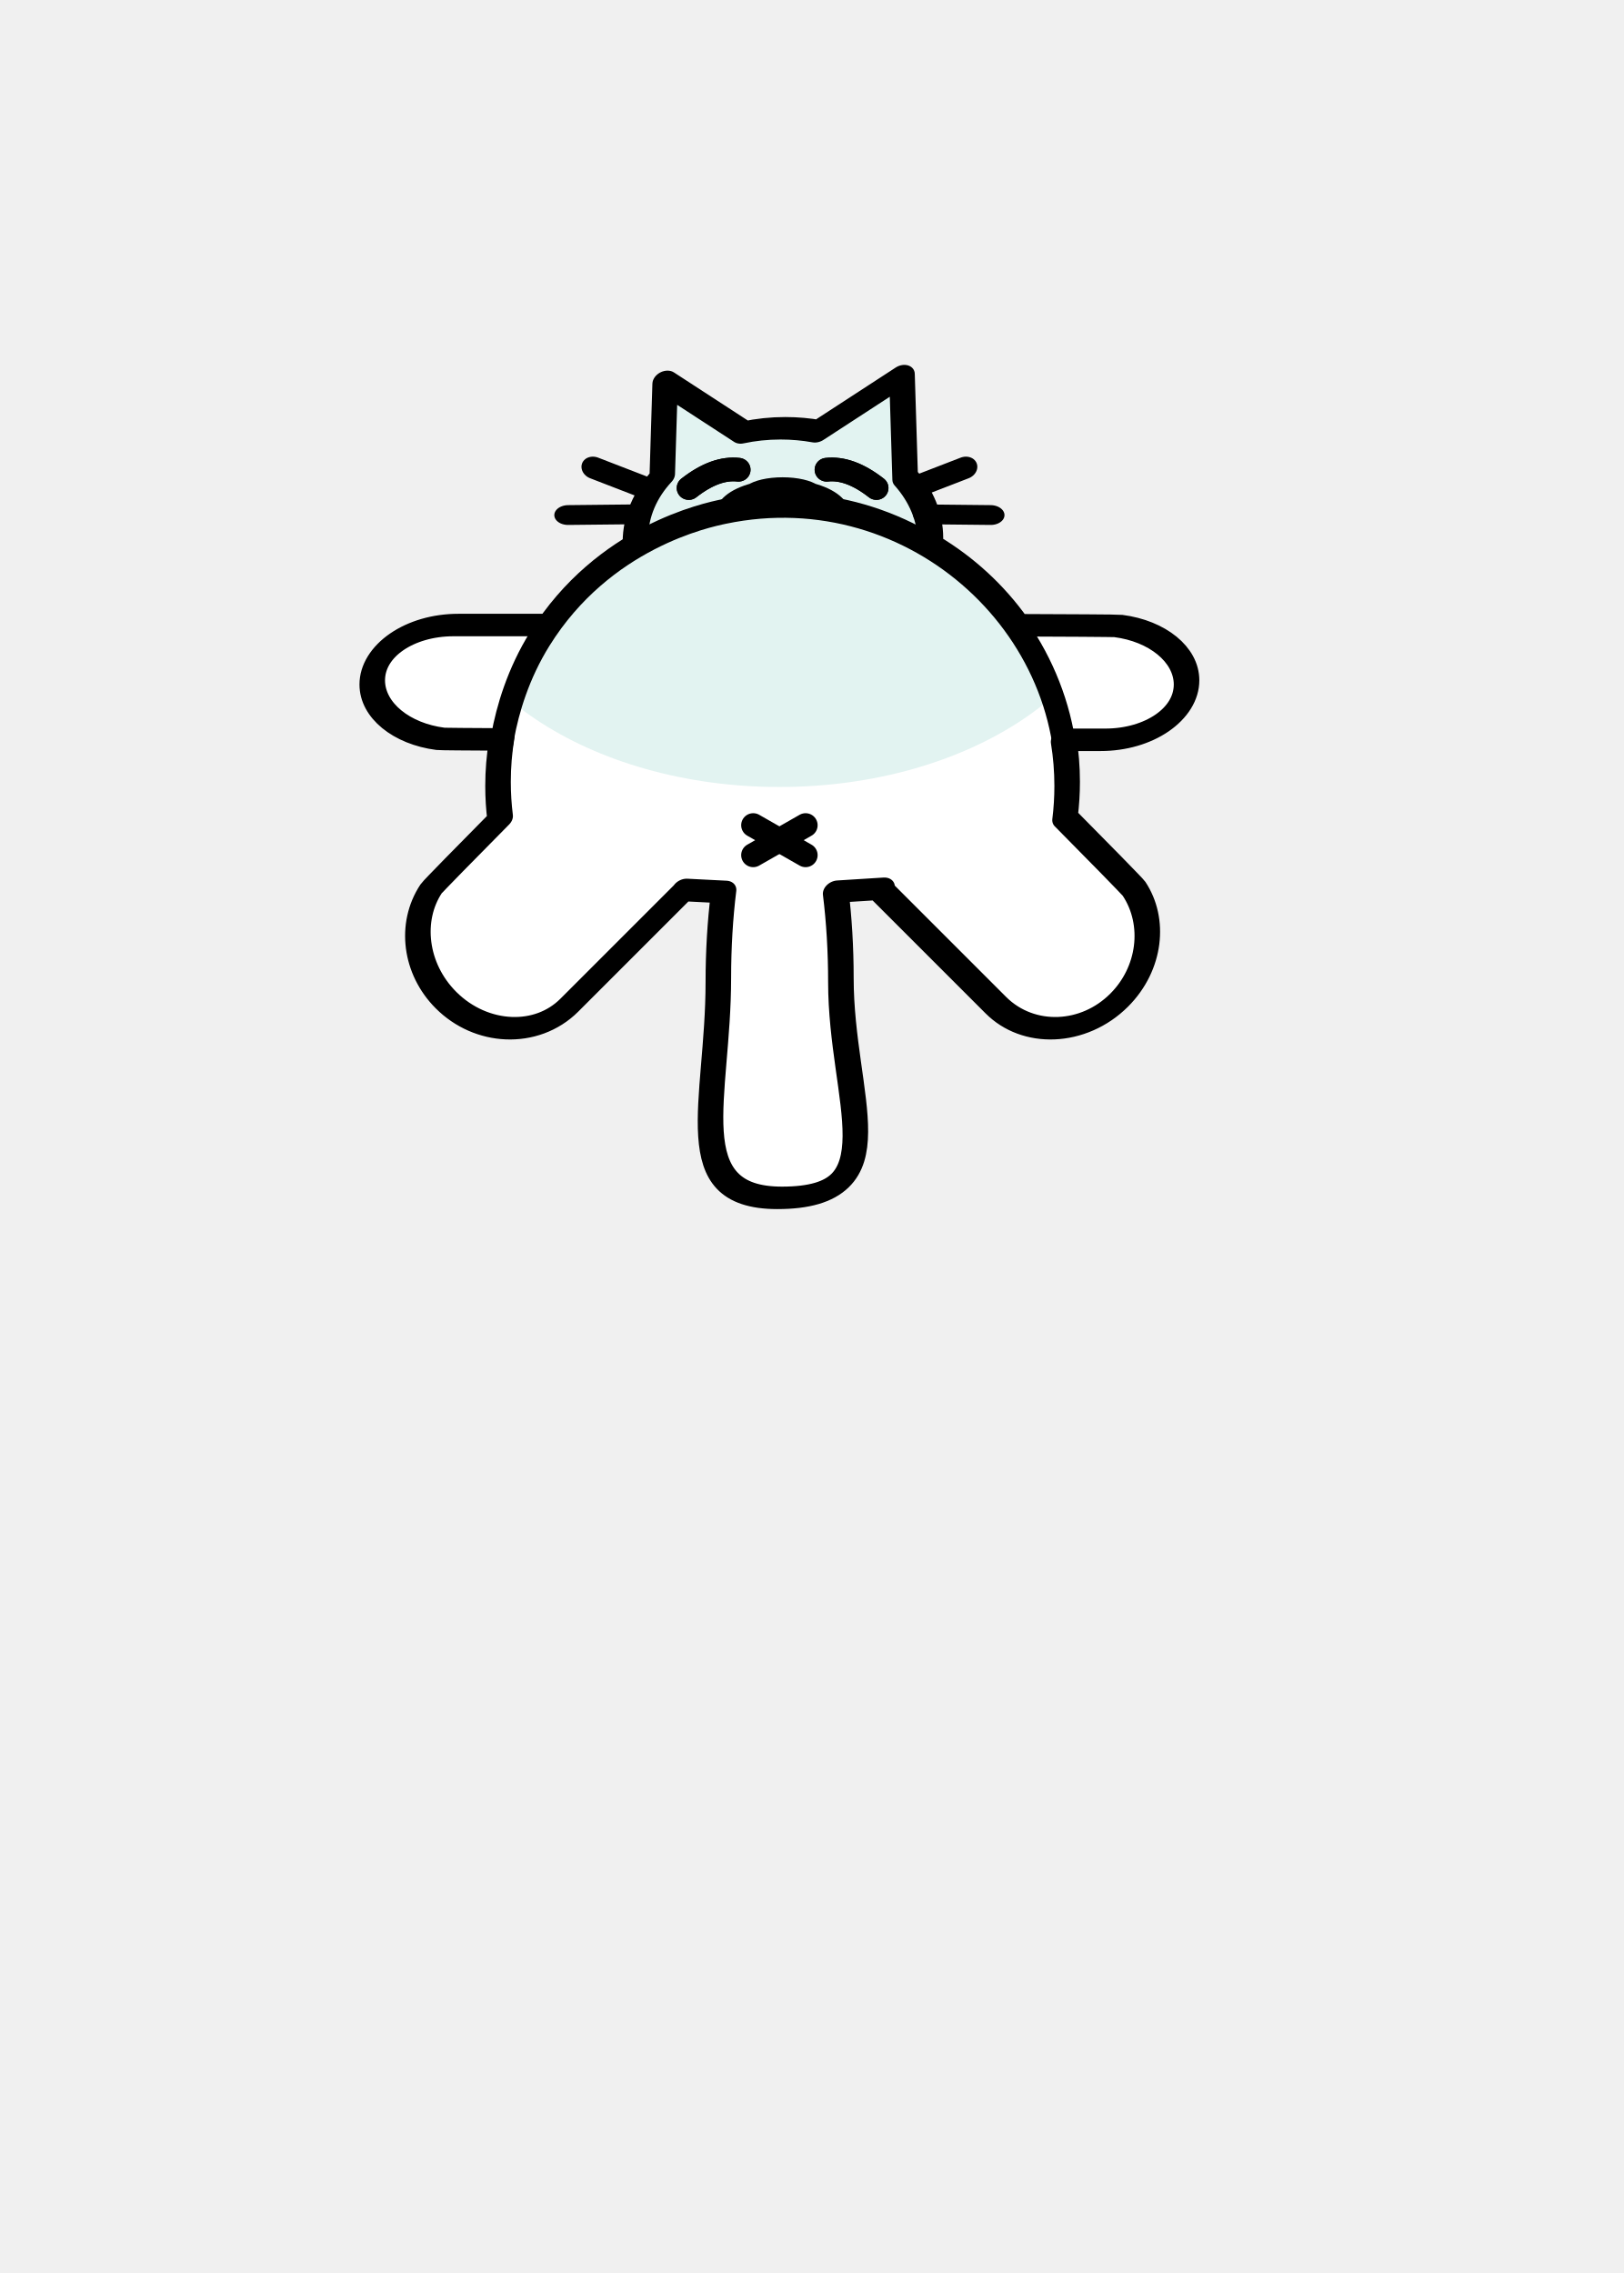
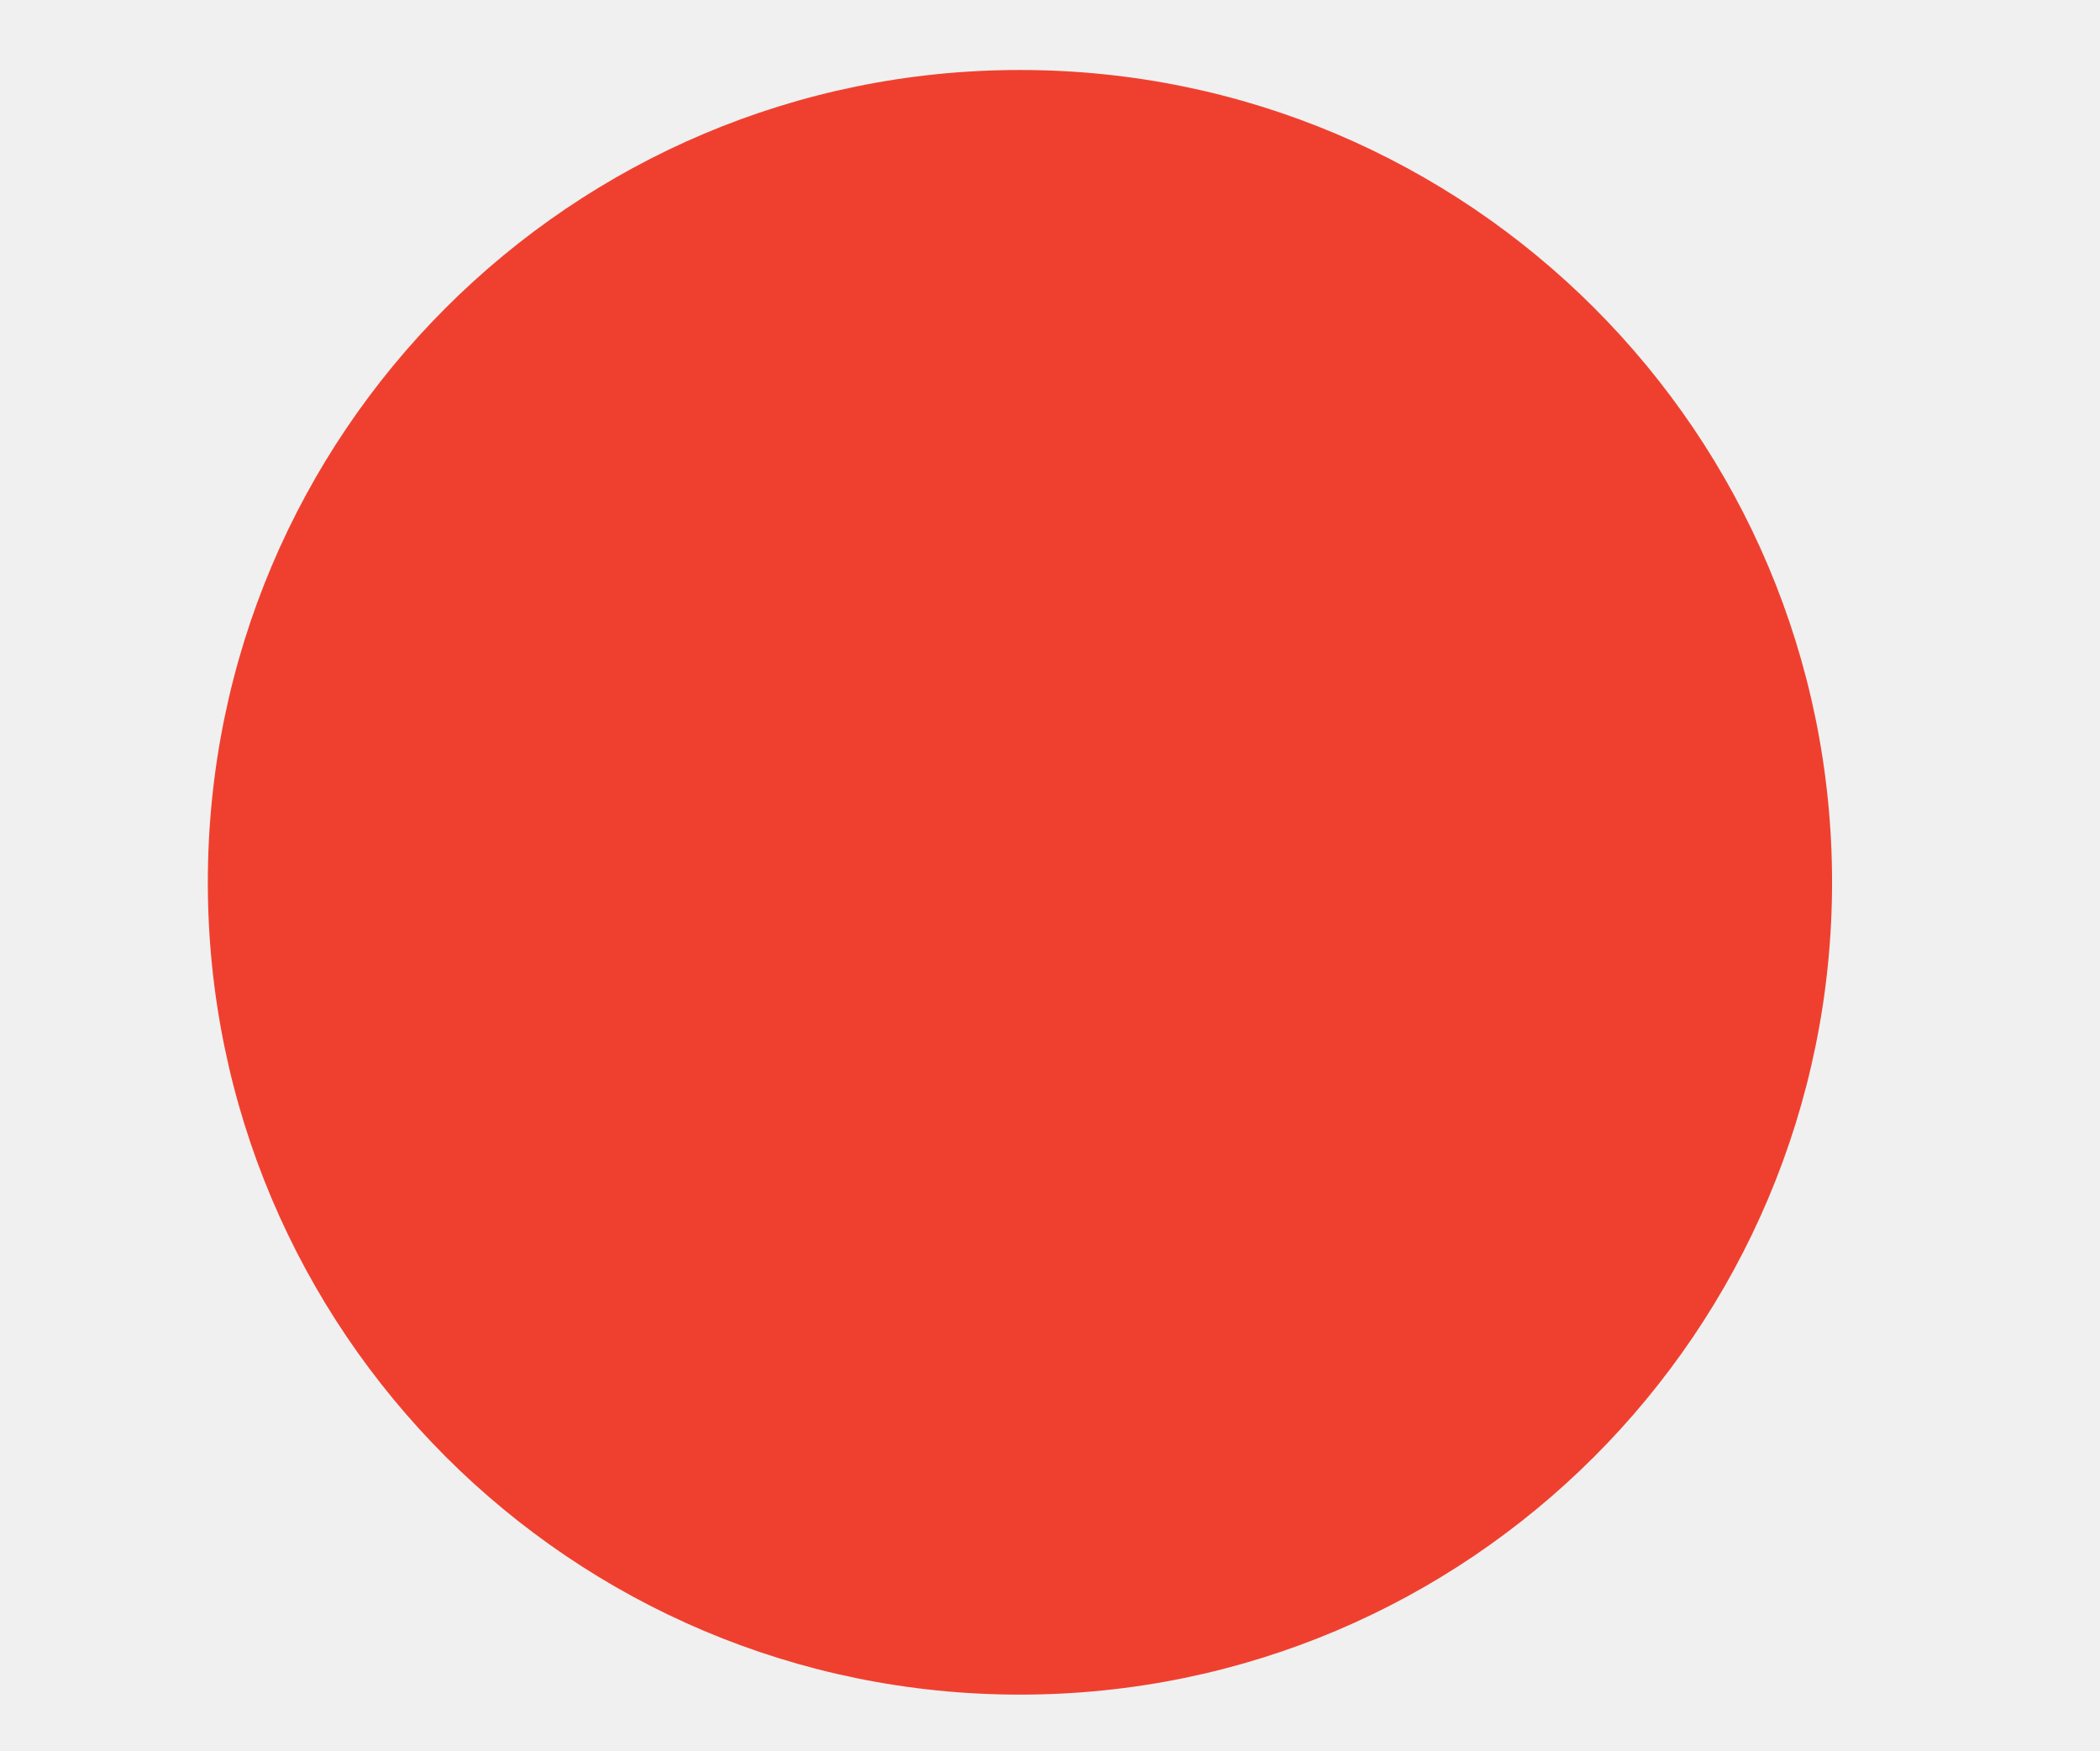
- <svg xmlns="http://www.w3.org/2000/svg" width="100%" height="100%" viewBox="0 0 3000 4200" version="1.1" xml:space="preserve" style="fill-rule:evenodd;clip-rule:evenodd;stroke-linecap:round;stroke-linejoin:round;stroke-miterlimit:1.5;">
-   <g transform="matrix(0.886321,-0.463071,0.368954,0.70618,-170.298,766.962)">
-     <path d="M625.119,1464.46C632.407,1439.93 640.984,1415.72 650.882,1391.94C663.838,1360.82 678.577,1331.6 694.87,1304.37C642.018,1269.31 598.117,1240 595.175,1237.42C535.897,1185.55 507.752,1105.91 531.761,1048.23C558.862,983.131 642.219,970.508 717.79,1020.06L870.094,1119.93C935.007,1078.4 1006.74,1054.23 1080.3,1049.31C1081.63,1045.58 1083.05,1041.89 1084.57,1038.24C1105.02,989.112 1140.22,954.214 1183.43,934.975L1268.59,744.984L1352.61,932.425C1375.79,940.508 1399.03,951.939 1421.75,966.84C1441.05,979.497 1458.93,993.969 1475.23,1009.85L1661.35,987.488L1579.76,1199.21C1590.62,1253.07 1587.46,1307.36 1567.63,1355C1565.99,1358.92 1564.27,1362.76 1562.45,1366.5C1600.9,1444.89 1625.82,1532.25 1635.63,1622.47C1712.69,1673.43 1797.68,1729.83 1801.81,1733.45C1861.09,1785.33 1889.23,1864.97 1865.23,1922.64C1838.12,1987.74 1754.77,2000.37 1679.2,1950.81L1614.79,1908.58C1606.33,1940.63 1595.71,1972.22 1582.86,2003.08C1572.96,2026.86 1562.02,2049.52 1550.15,2071.04C1575.3,2173.67 1602.16,2284.26 1602.67,2290.49C1610.27,2381.79 1561.32,2472.52 1483.07,2503.33C1394.74,2538.1 1302.32,2483.43 1276.8,2381.32L1186.77,2021.09L1190.06,2019.8L1111.53,1975.97C1093.47,2036.66 1070.69,2100.37 1044.61,2163.03C941.701,2410.24 954.78,2674.3 757.817,2545.15C591.785,2436.27 741.027,2278.65 843.933,2031.44C869.945,1968.96 898.52,1909.27 927.804,1856.11L865.205,1809.84L865.32,1810.3L578.306,1923.29C496.95,1955.32 408.407,1891.32 380.702,1780.46C356.159,1682.25 387.544,1580 451.59,1535.68C455.96,1532.66 543.63,1497.17 625.119,1464.46Z" style="fill:white;" />
-     <clipPath id="_clip1">
-       <path d="M625.119,1464.46C632.407,1439.93 640.984,1415.72 650.882,1391.94C663.838,1360.82 678.577,1331.6 694.87,1304.37C642.018,1269.31 598.117,1240 595.175,1237.42C535.897,1185.55 507.752,1105.91 531.761,1048.23C558.862,983.131 642.219,970.508 717.79,1020.06L870.094,1119.93C935.007,1078.4 1006.74,1054.23 1080.3,1049.31C1081.63,1045.58 1083.05,1041.89 1084.57,1038.24C1105.02,989.112 1140.22,954.214 1183.43,934.975L1268.59,744.984L1352.61,932.425C1375.79,940.508 1399.03,951.939 1421.75,966.84C1441.05,979.497 1458.93,993.969 1475.23,1009.85L1661.35,987.488L1579.76,1199.21C1590.62,1253.07 1587.46,1307.36 1567.63,1355C1565.99,1358.92 1564.27,1362.76 1562.45,1366.5C1600.9,1444.89 1625.82,1532.25 1635.63,1622.47C1712.69,1673.43 1797.68,1729.83 1801.81,1733.45C1861.09,1785.33 1889.23,1864.97 1865.23,1922.64C1838.12,1987.74 1754.77,2000.37 1679.2,1950.81L1614.79,1908.58C1606.33,1940.63 1595.71,1972.22 1582.86,2003.08C1572.96,2026.86 1562.02,2049.52 1550.15,2071.04C1575.3,2173.67 1602.16,2284.26 1602.67,2290.49C1610.27,2381.79 1561.32,2472.52 1483.07,2503.33C1394.74,2538.1 1302.32,2483.43 1276.8,2381.32L1186.77,2021.09L1190.06,2019.8L1111.53,1975.97C1093.47,2036.66 1070.69,2100.37 1044.61,2163.03C941.701,2410.24 954.78,2674.3 757.817,2545.15C591.785,2436.27 741.027,2278.65 843.933,2031.44C869.945,1968.96 898.52,1909.27 927.804,1856.11L865.205,1809.84L865.32,1810.3L578.306,1923.29C496.95,1955.32 408.407,1891.32 380.702,1780.46C356.159,1682.25 387.544,1580 451.59,1535.68C455.96,1532.66 543.63,1497.17 625.119,1464.46Z" />
-     </clipPath>
-     <g clip-path="url(#_clip1)">
-       <g transform="matrix(1.22104,0.800688,0.637951,-1.53252,-1165.41,1653.52)">
-         <path d="M1910.42,1370.67L1111.47,1370.67C1070.99,1323.8 1049.67,1270.63 1049.67,1216.51C1049.67,1046.34 1256.36,908.185 1510.95,908.185C1765.53,908.185 1972.22,1046.34 1972.22,1216.51C1972.22,1270.63 1950.91,1323.8 1910.42,1370.67Z" style="fill:rgb(226,243,241);" />
-       </g>
-       <g transform="matrix(-1.84721,-1.21129,-0.363059,0.872162,4367.23,2085.07)">
-         <path d="M1432.16,873.355C1416.6,883.737 1405.78,906.65 1405.78,933.221C1405.78,944.771 1407.86,956.117 1411.82,966.119L1489.97,966.119C1493.93,956.117 1496.01,944.771 1496.01,933.221C1496.01,906.65 1485.19,883.737 1469.63,873.355C1466.05,866.671 1459,862.119 1450.89,862.119C1442.79,862.119 1435.74,866.671 1432.16,873.355Z" style="stroke:black;stroke-width:28.23px;" />
-       </g>
-     </g>
-     <path d="M625.119,1464.46C632.407,1439.93 640.984,1415.72 650.882,1391.94C663.838,1360.82 678.577,1331.6 694.87,1304.37C642.018,1269.31 598.117,1240 595.175,1237.42C535.897,1185.55 507.752,1105.91 531.761,1048.23C558.862,983.131 642.219,970.508 717.79,1020.06L870.094,1119.93C935.007,1078.4 1006.74,1054.23 1080.3,1049.31C1081.63,1045.58 1083.05,1041.89 1084.57,1038.24C1105.02,989.112 1140.22,954.214 1183.43,934.975L1268.59,744.984L1352.61,932.425C1375.79,940.508 1399.03,951.939 1421.75,966.84C1441.05,979.497 1458.93,993.969 1475.23,1009.85L1661.35,987.488L1579.76,1199.21C1590.62,1253.07 1587.46,1307.36 1567.63,1355C1565.99,1358.92 1564.27,1362.76 1562.45,1366.5C1600.9,1444.89 1625.82,1532.25 1635.63,1622.47C1712.69,1673.43 1797.68,1729.83 1801.81,1733.45C1861.09,1785.33 1889.23,1864.97 1865.23,1922.64C1838.12,1987.74 1754.77,2000.37 1679.2,1950.81L1614.79,1908.58C1606.33,1940.63 1595.71,1972.22 1582.86,2003.08C1572.96,2026.86 1562.02,2049.52 1550.15,2071.04C1575.3,2173.67 1602.16,2284.26 1602.67,2290.49C1610.27,2381.79 1561.32,2472.52 1483.07,2503.33C1394.74,2538.1 1302.32,2483.43 1276.8,2381.32L1186.77,2021.09L1190.06,2019.8L1111.53,1975.97C1093.47,2036.66 1070.69,2100.37 1044.61,2163.03C941.701,2410.24 954.78,2674.3 757.817,2545.15C591.785,2436.27 741.027,2278.65 843.933,2031.44C869.945,1968.96 898.52,1909.27 927.804,1856.11L865.205,1809.84L865.32,1810.3L578.306,1923.29C496.95,1955.32 408.407,1891.32 380.702,1780.46C356.159,1682.25 387.544,1580 451.59,1535.68C455.96,1532.66 543.63,1497.17 625.119,1464.46Z" style="fill:none;stroke:black;stroke-width:49.16px;" />
-   </g>
-   <g transform="matrix(0.994253,0,0,1.06558,-67.0247,-274.378)">
-     <path d="M2046.42,1676.95C2090.39,1353.75 1768.68,1075.2 1412.94,1144.44C1380.96,1150.67 1188.87,1188.05 1070.65,1365.15C989.528,1486.68 993.32,1612.57 992.885,1616.87" style="fill:none;" />
-     <clipPath id="_clip2">
-       <path d="M2046.42,1676.95C2090.39,1353.75 1768.68,1075.2 1412.94,1144.44C1380.96,1150.67 1188.87,1188.05 1070.65,1365.15C989.528,1486.68 993.32,1612.57 992.885,1616.87" />
-     </clipPath>
-     <g clip-path="url(#_clip2)">
-       <g transform="matrix(1.38562,0,0,-1.29287,-577.849,2796.35)">
-         <path d="M1910.42,1370.67L1111.47,1370.67C1070.99,1323.8 1049.67,1270.63 1049.67,1216.51C1049.67,1046.34 1256.36,908.185 1510.95,908.185C1765.53,908.185 1972.22,1046.34 1972.22,1216.51C1972.22,1270.63 1950.91,1323.8 1910.42,1370.67Z" style="fill:rgb(226,243,241);" />
-       </g>
-     </g>
-     <path d="M2046.42,1676.95C2090.39,1353.75 1768.68,1075.2 1412.94,1144.44C1380.96,1150.67 1188.87,1188.05 1070.65,1365.15C989.528,1486.68 993.32,1612.57 992.885,1616.87" style="fill:none;stroke:black;stroke-width:43.13px;" />
-   </g>
-   <g transform="matrix(1,0,0,0.984539,-8.03217,-9.56279)">
-     <g>
-       <g transform="matrix(-0.936785,-0.349904,-0.349904,0.936785,3111.85,520.714)">
-         <path d="M1249.06,898.76C1289.68,885.539 1322.08,885.989 1347.09,898.76" style="fill:none;stroke:black;stroke-width:44.56px;" />
-       </g>
-       <g transform="matrix(0.936785,-0.349904,0.349904,0.936785,-203.977,520.714)">
-         <path d="M1249.06,898.76C1289.68,885.539 1322.08,885.989 1347.09,898.76" style="fill:none;stroke:black;stroke-width:44.56px;" />
-       </g>
-     </g>
-     <g>
-       <g transform="matrix(-0.936785,-0.349904,-0.349904,0.936785,3111.85,520.714)">
-         <path d="M1249.06,898.76C1289.68,885.539 1322.08,885.989 1347.09,898.76" style="fill:none;stroke:black;stroke-width:44.56px;" />
-       </g>
-       <g transform="matrix(0.936785,-0.349904,0.349904,0.936785,-203.977,520.714)">
-         <path d="M1249.06,898.76C1289.68,885.539 1322.08,885.989 1347.09,898.76" style="fill:none;stroke:black;stroke-width:44.56px;" />
-       </g>
-     </g>
-   </g>
-   <g transform="matrix(1,0,0,1,-4.44572,0)">
-     <g transform="matrix(1.09122,0.421572,-0.360372,0.932809,731.679,-175.076)">
-       <path d="M615.791,836.37L700.296,836.37" style="fill:none;stroke:black;stroke-width:40.84px;" />
-     </g>
-     <g transform="matrix(1.39525,-0.0147462,0.0105683,0.999944,186.102,124.43)">
-       <path d="M615.791,836.37L700.296,836.37" style="fill:none;stroke:black;stroke-width:36.61px;" />
-     </g>
-     <g transform="matrix(-1.09122,0.421572,0.360372,0.932809,2157.23,-175.076)">
-       <path d="M615.791,836.37L700.296,836.37" style="fill:none;stroke:black;stroke-width:40.84px;" />
-     </g>
-     <g transform="matrix(-1.39525,-0.0147462,-0.0105683,0.999944,2702.81,124.43)">
-       <path d="M615.791,836.37L700.296,836.37" style="fill:none;stroke:black;stroke-width:36.61px;" />
-     </g>
-   </g>
-   <g transform="matrix(1,0,0,1,79.9753,58.1877)">
-     <path d="M1311.64,1466.65C1343.9,1485.07 1376.17,1503.49 1408.43,1521.92" style="stroke:black;stroke-width:44.44px;" />
-   </g>
-   <g transform="matrix(-1,0,0,1,2800.04,58.1877)">
-     <path d="M1311.64,1466.65C1343.9,1485.07 1376.17,1503.49 1408.43,1521.92" style="stroke:black;stroke-width:44.44px;" />
+ <svg xmlns="http://www.w3.org/2000/svg" width="100%" height="100%" viewBox="0 0 120 100" version="1.1" xml:space="preserve" style="fill-rule:evenodd;clip-rule:evenodd;stroke-linejoin:round;stroke-miterlimit:2;">
+   <g transform="matrix(1.01642,0,0,1.01642,-75.5882,-54.9147)">
+     <circle cx="131.708" cy="103.618" r="45.657" style="fill:rgb(239,64,47);" />
  </g>
</svg>
